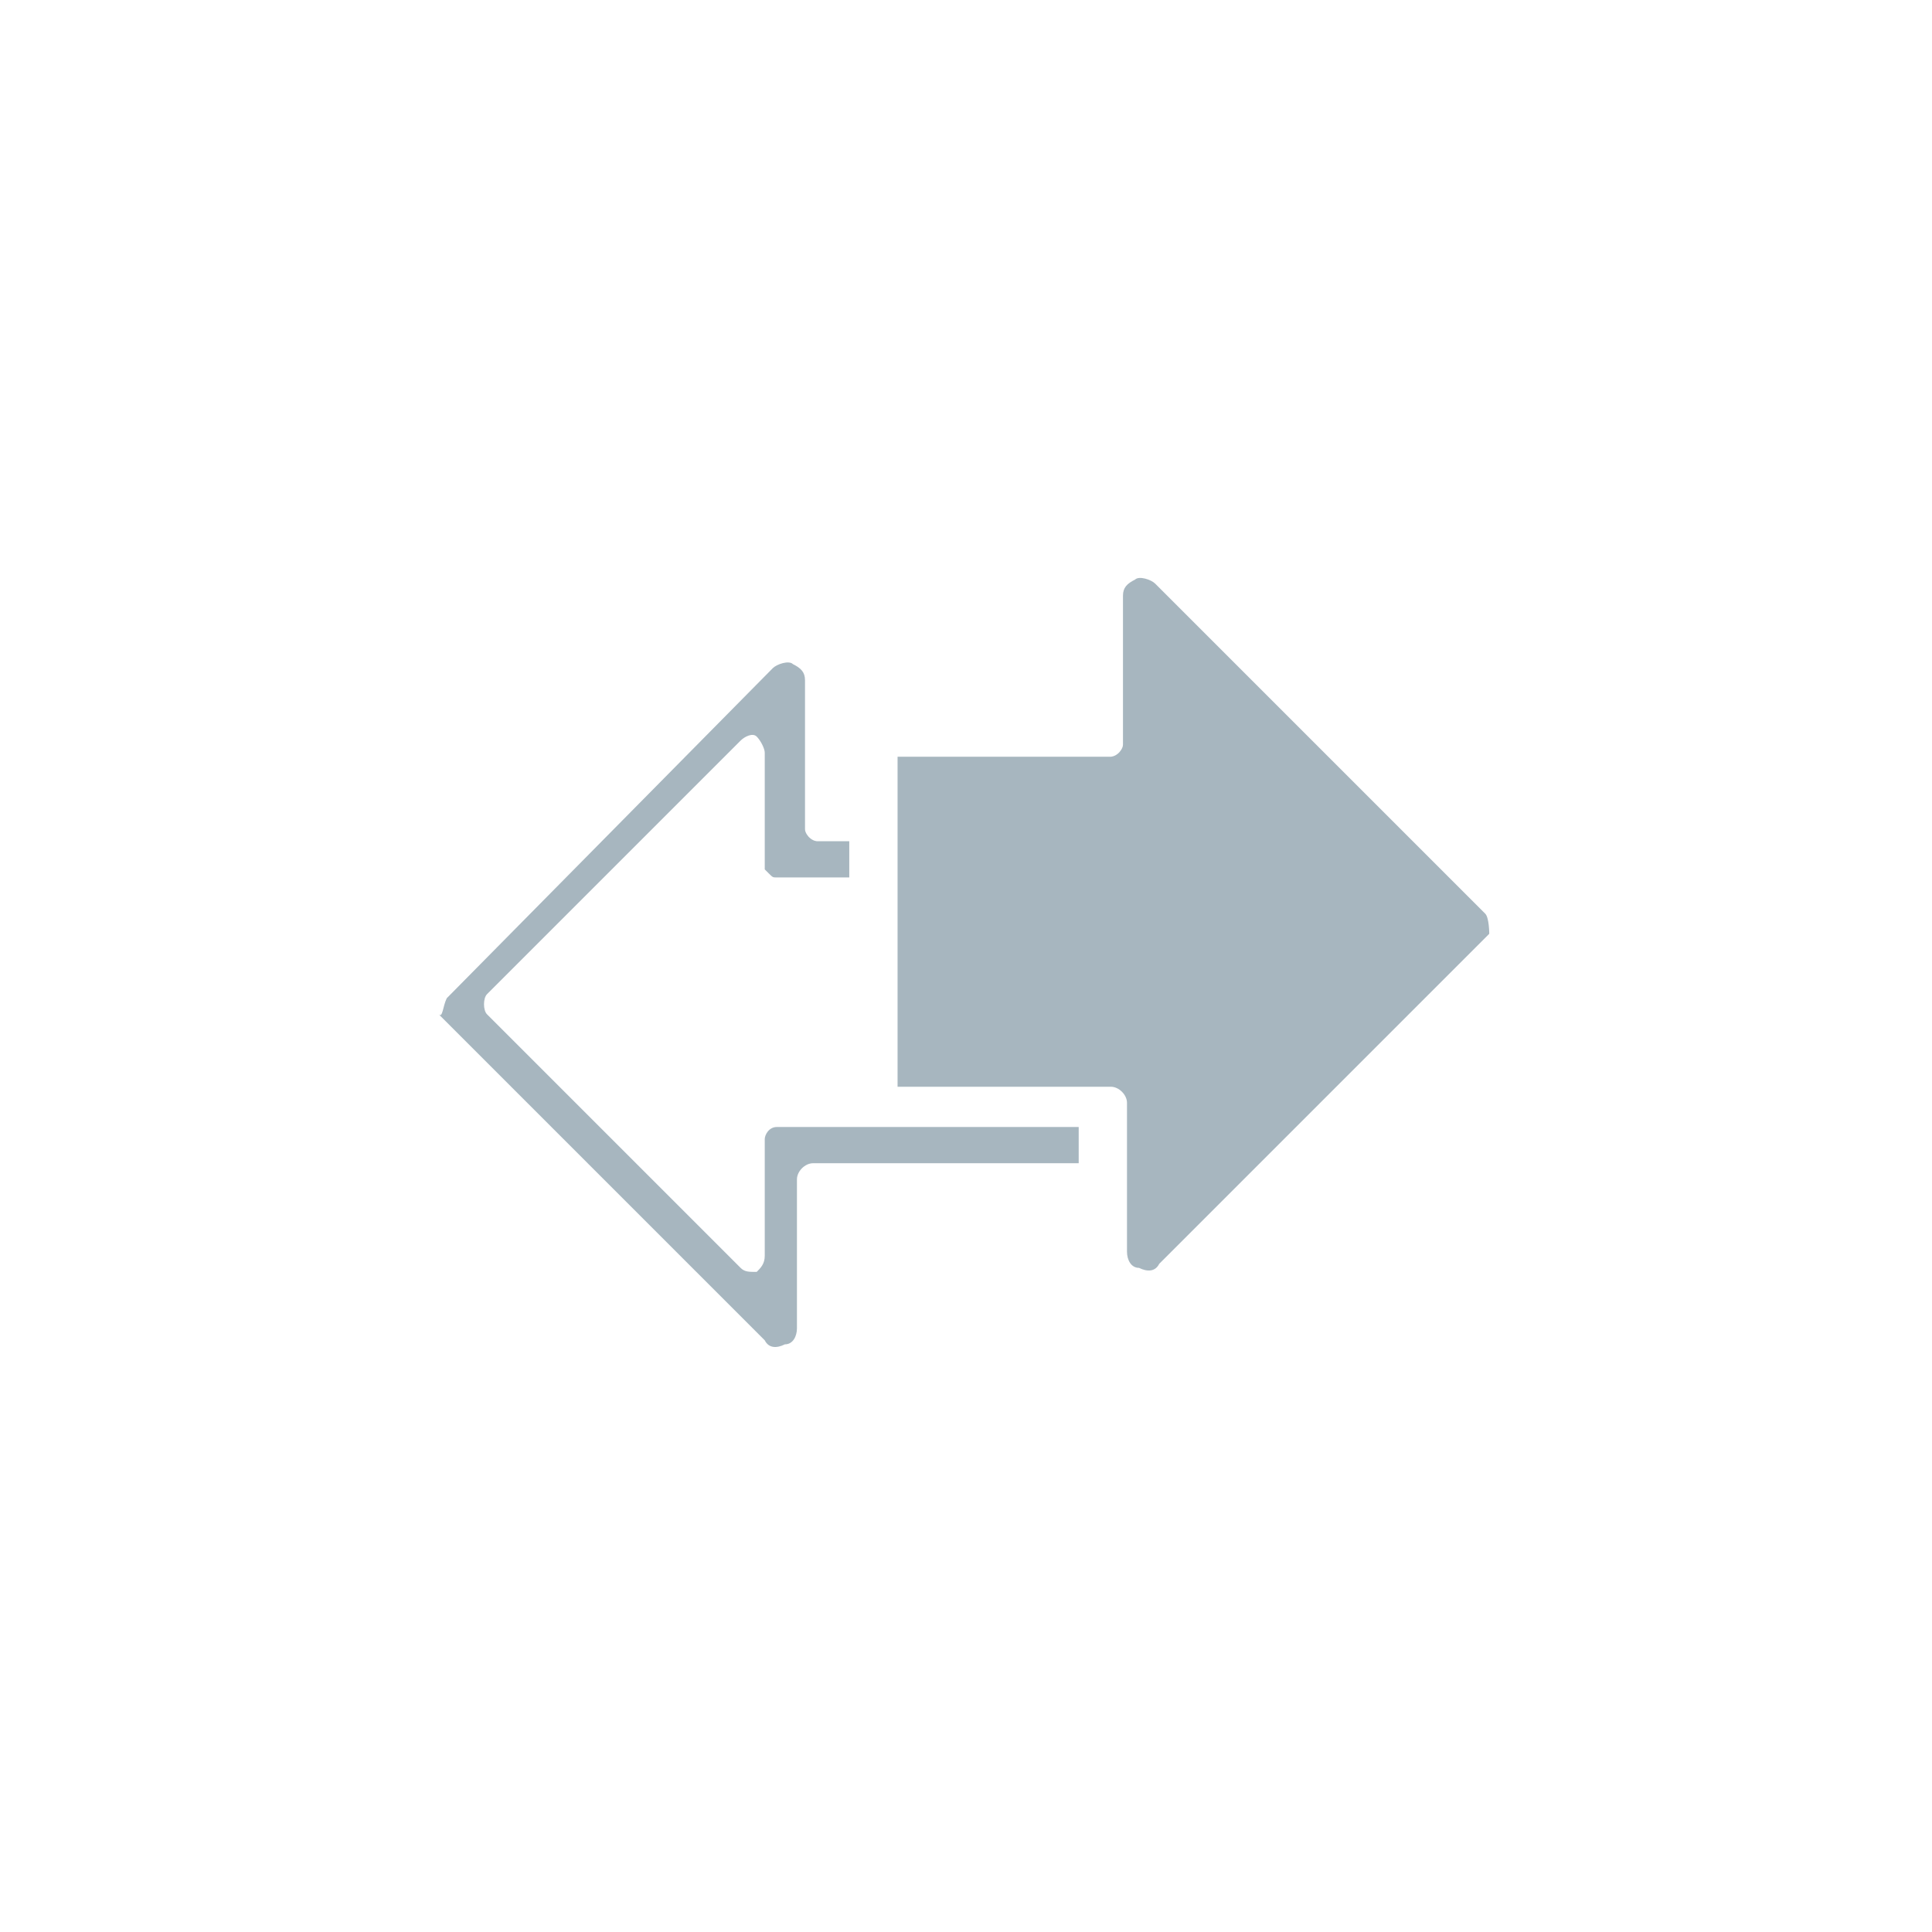
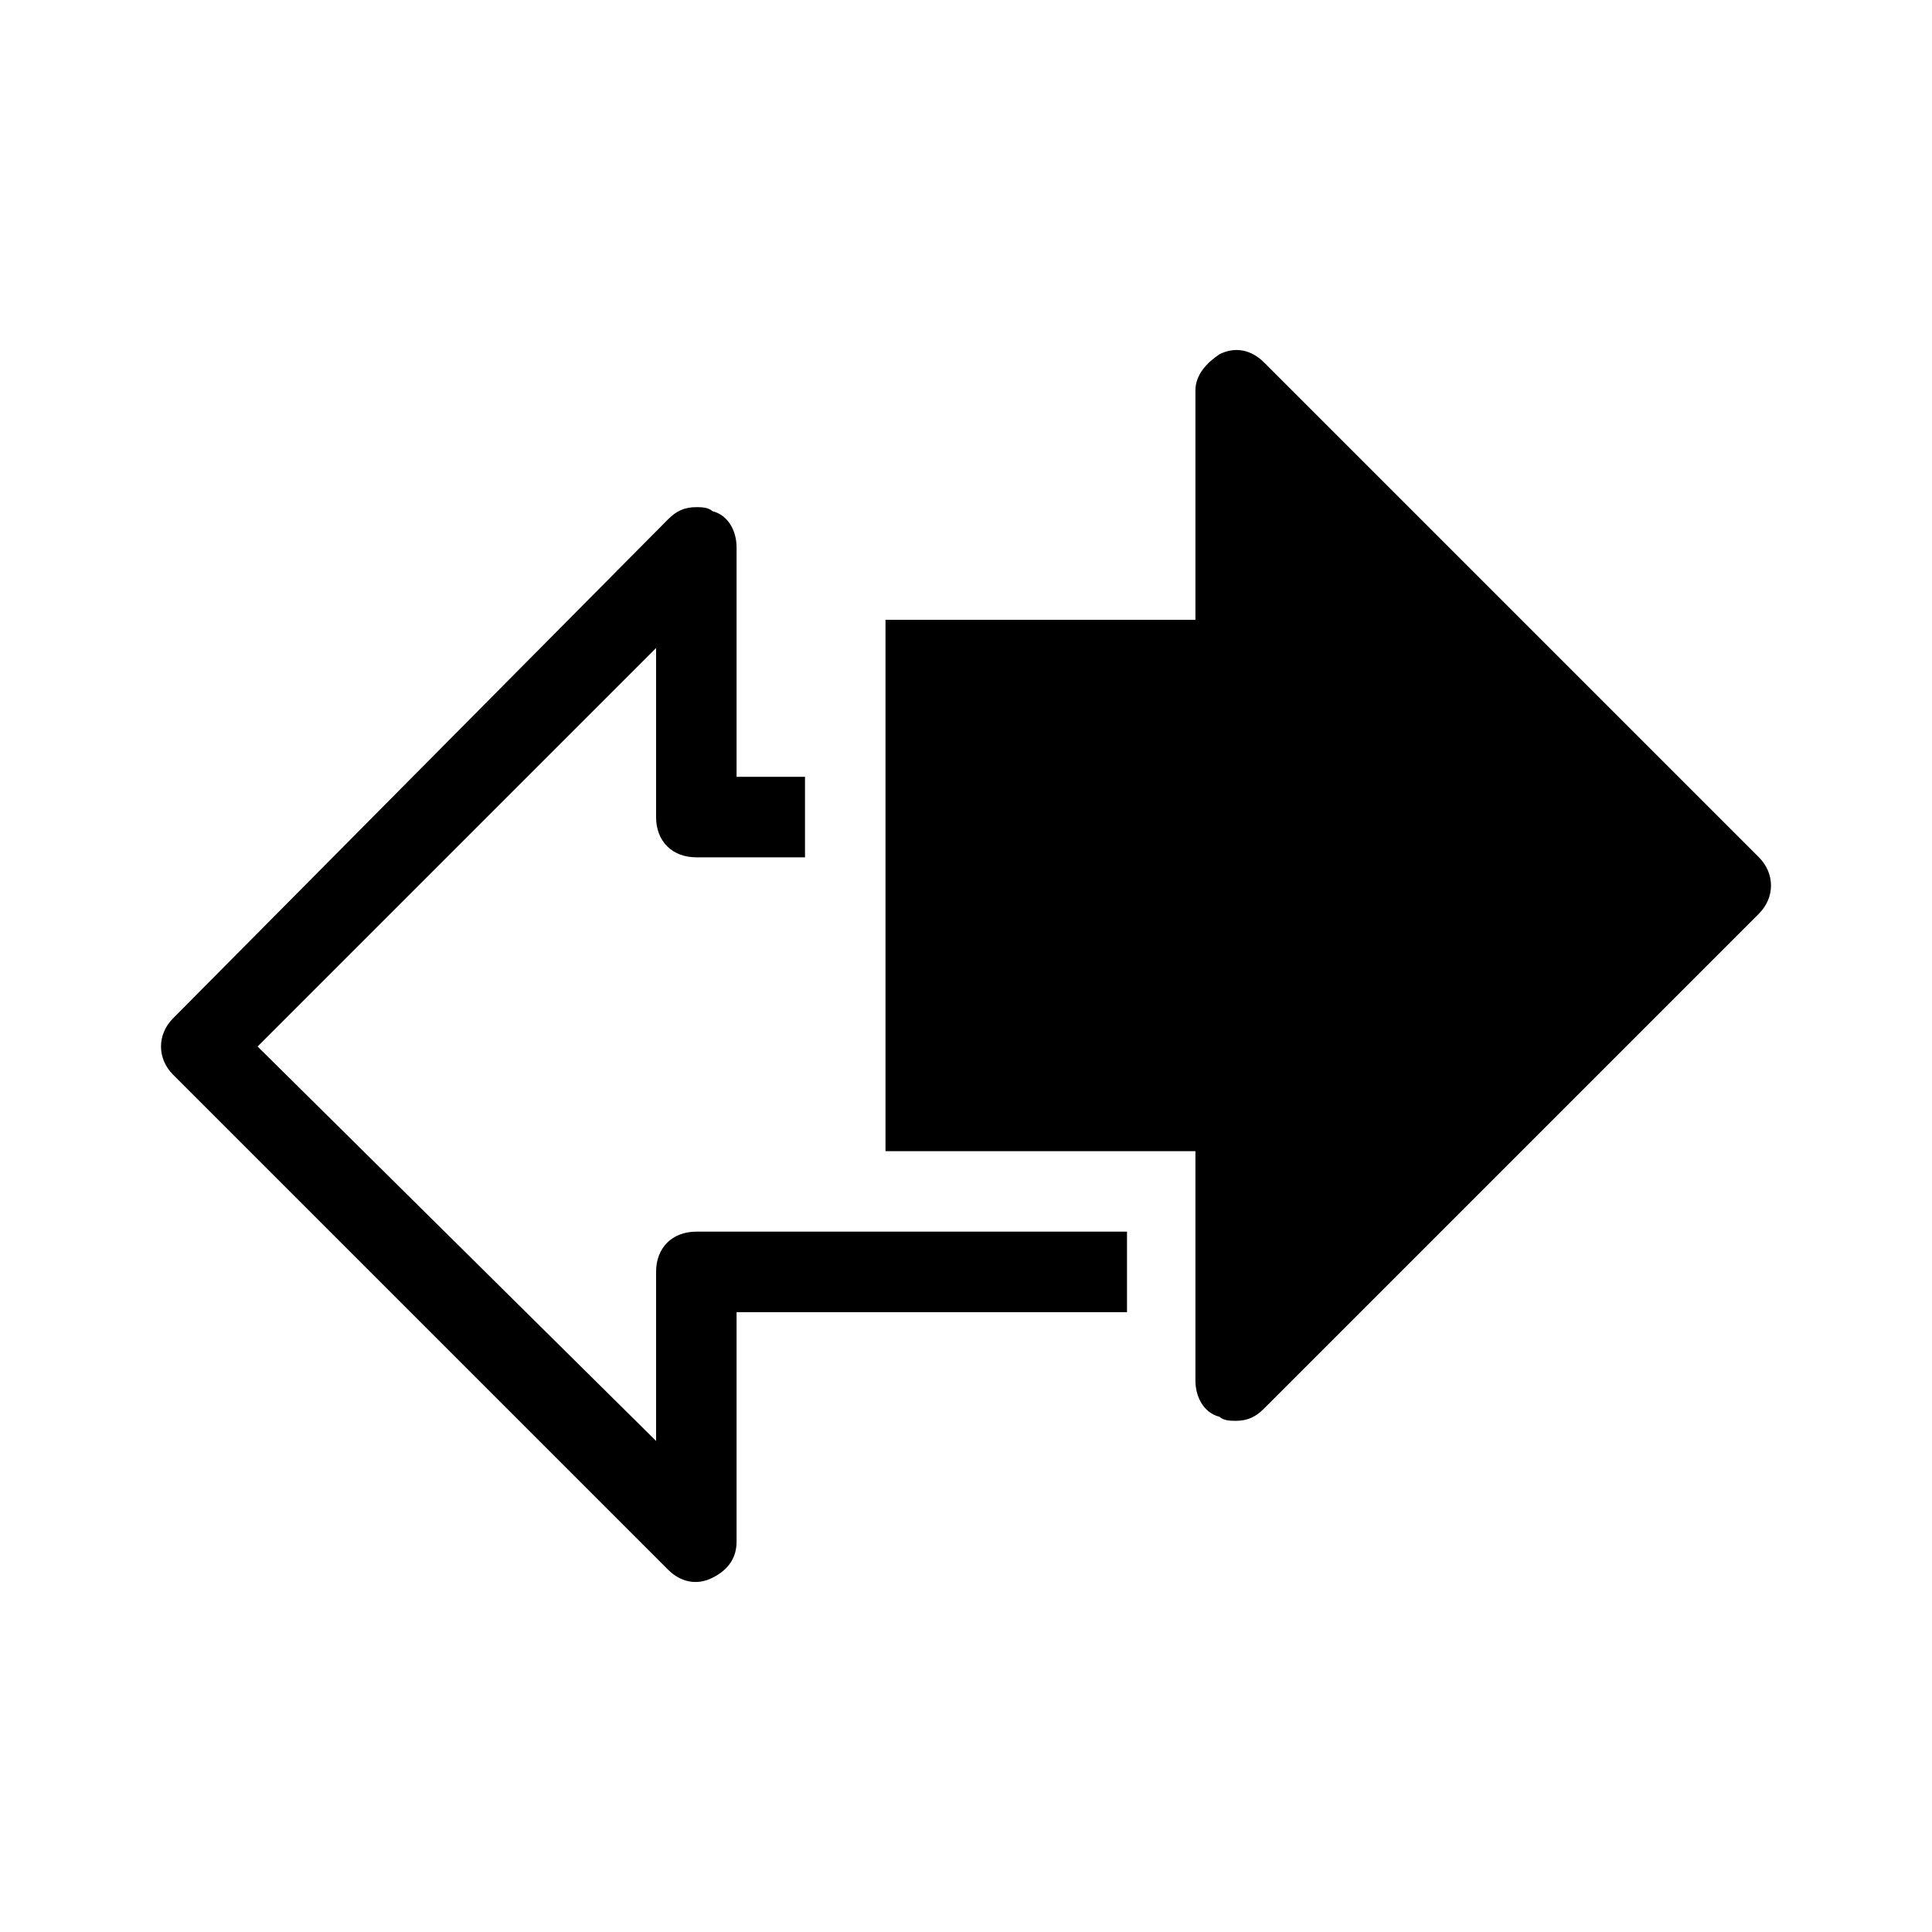
- <svg xmlns="http://www.w3.org/2000/svg" version="1.1" id="Layer_1" x="0px" y="0px" viewBox="-350 644 48 48" style="enable-background:new -350 644 48 48;" xml:space="preserve">
-   <style type="text/css">
- 	.st0{display:none;}
- 	.st1{display:inline;fill:#E6E7E8;}
- 	.st2{display:inline;}
- 	.st3{fill:none;stroke:#544841;stroke-width:8.061200e-02;stroke-miterlimit:10;}
- 	.st4{fill:#A7B6BF;}
- </style>
-   <g id="bg" class="st0">
-     <path class="st1" d="M-310.6,692h-30.8c-4.7,0-8.6-3.9-8.6-8.6v-30.8c0-4.7,3.9-8.6,8.6-8.6h30.8c4.7,0,8.6,3.9,8.6,8.6v30.8   C-302,688.1-305.9,692-310.6,692z" />
-   </g>
-   <g id="lines" class="st0">
-     <g class="st2">
-       <line class="st3" x1="-326" y1="644.2" x2="-326" y2="691.8" />
-       <line class="st3" x1="-334.9" y1="644.2" x2="-334.9" y2="691.8" />
-       <line class="st3" x1="-317.1" y1="644.2" x2="-317.1" y2="691.8" />
-       <line class="st3" x1="-305.3" y1="644.2" x2="-305.3" y2="691.8" />
-       <line class="st3" x1="-346.7" y1="644.2" x2="-346.7" y2="691.8" />
-       <line class="st3" x1="-349.8" y1="668" x2="-302.2" y2="668" />
-       <line class="st3" x1="-349.8" y1="659.1" x2="-302.2" y2="659.1" />
-       <line class="st3" x1="-349.8" y1="676.9" x2="-302.2" y2="676.9" />
-       <line class="st3" x1="-349.8" y1="688.7" x2="-302.2" y2="688.7" />
-       <line class="st3" x1="-349.8" y1="647.3" x2="-302.2" y2="647.3" />
-       <line class="st3" x1="-349.8" y1="644.2" x2="-302.2" y2="691.8" />
-       <line class="st3" x1="-349.8" y1="691.8" x2="-302.2" y2="644.2" />
-       <circle class="st3" cx="-326" cy="668" r="12.5" />
-       <circle class="st3" cx="-326" cy="668" r="20.7" />
-       <g id="_x31_20px_icon_102_">
-         <path id="Rectangle_7_102_" class="st3" d="M-335.1,691.8c-5.4,0-8.5,0-11.6-3.1c-3.1-3.1-3.1-6.2-3.1-11.6v-18.2     c0-5.4,0-8.5,3.1-11.6c3.1-3.1,6.2-3.1,11.6-3.1h18.2c5.4,0,8.5,0,11.6,3.1c3.1,3.1,3.1,6.2,3.1,11.6v18.2c0,5.4,0,8.5-3.1,11.6     c-3.1,3.1-6.2,3.1-11.6,3.1C-316.9,691.8-335.1,691.8-335.1,691.8z" />
-       </g>
-       <path class="st3" d="M-326,653.2" />
-       <circle class="st3" cx="-326" cy="668" r="8.8" />
-       <path class="st3" d="M-319.3,669.1c0.1-0.4,0.1-0.7,0.1-1.1s0-0.8-0.1-1.1c-0.5-2.8-2.7-5.1-5.6-5.6c-0.4-0.1-0.8-0.1-1.1-0.1    c-0.4,0-0.8,0-1.1,0.1c-2.9,0.5-5.1,2.7-5.6,5.6c-0.1,0.4-0.1,0.7-0.1,1.1s0,0.8,0.1,1.1c0.5,2.9,2.7,5.1,5.6,5.6    c0.4,0.1,0.7,0.1,1.1,0.1s0.8,0,1.1-0.1C-322,674.2-319.8,672-319.3,669.1z" />
-     </g>
-   </g>
-   <g id="icon_1_">
-     <path class="st4" d="M-313.1,666.7l-8.2-8.2c-0.1-0.1-0.4-0.2-0.5-0.1c-0.2,0.1-0.3,0.2-0.3,0.4v3.7c0,0.1-0.1,0.2-0.1,0.2   c-0.1,0.1-0.2,0.1-0.2,0.1h-5.3v8.2h5.3c0.2,0,0.4,0.2,0.4,0.4v3.7c0,0.2,0.1,0.4,0.3,0.4c0.2,0.1,0.4,0.1,0.5-0.1l8.2-8.2   C-313,667.2-313,666.8-313.1,666.7L-313.1,666.7z M-338.9,668.8l8.1-8.2c0.1-0.1,0.4-0.2,0.5-0.1c0.2,0.1,0.3,0.2,0.3,0.4v3.7   c0,0.1,0.1,0.2,0.1,0.2c0.1,0.1,0.2,0.1,0.2,0.1h0.8v0.9h-1.8c-0.1,0-0.1,0-0.2-0.1c0,0-0.1-0.1-0.1-0.1v-2.9   c0-0.1-0.1-0.3-0.2-0.4c-0.1-0.1-0.3,0-0.4,0.1l-6.3,6.3c-0.1,0.1-0.1,0.4,0,0.5l6.3,6.3c0.1,0.1,0.2,0.1,0.4,0.1   c0.1-0.1,0.2-0.2,0.2-0.4v-2.9c0-0.1,0.1-0.3,0.3-0.3h7.5v0.9h-6.6c-0.2,0-0.4,0.2-0.4,0.4v3.7c0,0.2-0.1,0.4-0.3,0.4   c-0.2,0.1-0.4,0.1-0.5-0.1l-8.1-8.1C-339,669.3-339,669-338.9,668.8z" />
+ <svg xmlns="http://www.w3.org/2000/svg" version="1.1" id="icon" x="0px" y="0px" viewBox="0 0 48 48" style="enable-background:new 0 0 48 48;" xml:space="preserve">
+   <g>
+     <path d="M43.7,21.3L31.4,9c-0.3-0.3-0.7-0.4-1.1-0.2C30,9,29.7,9.3,29.7,9.7v5.7l-7.7,0v13.2l7.7,0v5.7c0,0.4,0.2,0.8,0.6,0.9   c0.1,0.1,0.3,0.1,0.4,0.1c0.3,0,0.5-0.1,0.7-0.3l12.3-12.3C44.1,22.3,44.1,21.7,43.7,21.3z" />
+     <path d="M17.3,30.6c-0.6,0-1,0.4-1,1v4.2L6.4,26l9.9-9.9v4.2c0,0.6,0.4,1,1,1H20v-2h-1.7v-5.7c0-0.4-0.2-0.8-0.6-0.9   c-0.1-0.1-0.3-0.1-0.4-0.1c-0.3,0-0.5,0.1-0.7,0.3L4.3,25.3c-0.4,0.4-0.4,1,0,1.4L16.6,39c0.3,0.3,0.7,0.4,1.1,0.2   c0.4-0.2,0.6-0.5,0.6-0.9v-5.7H28v-2H17.3z" />
  </g>
</svg>
